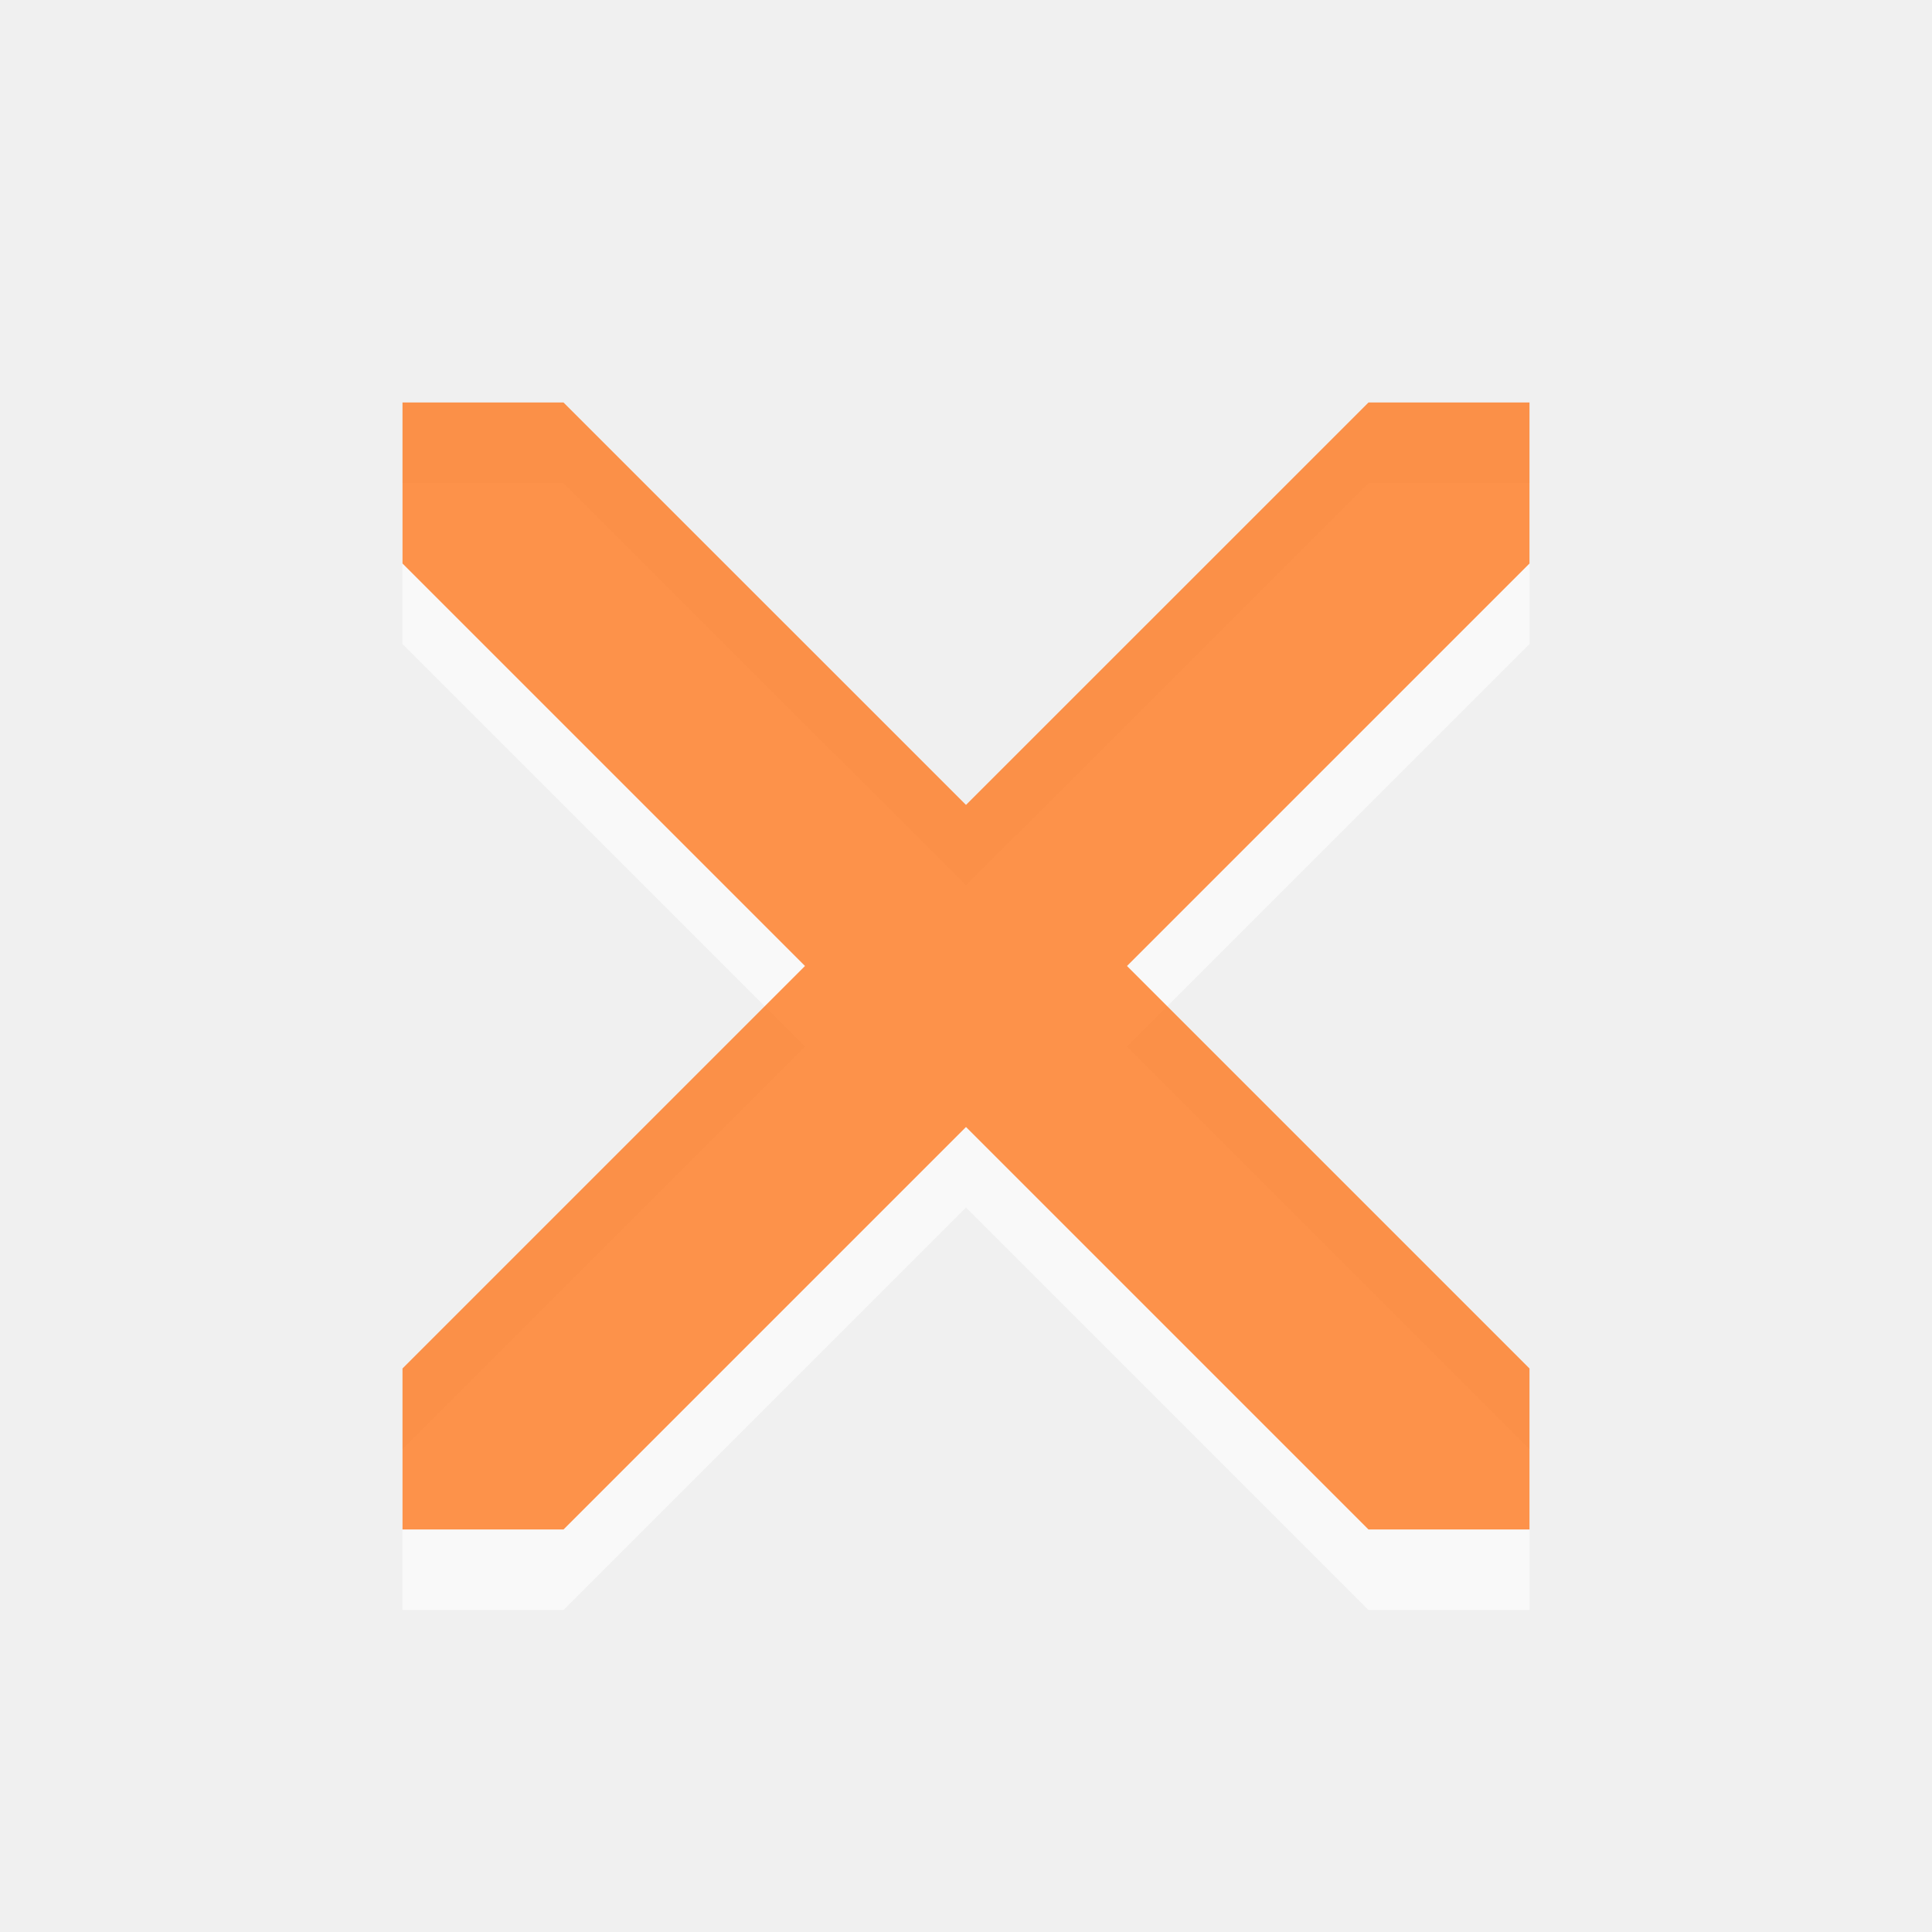
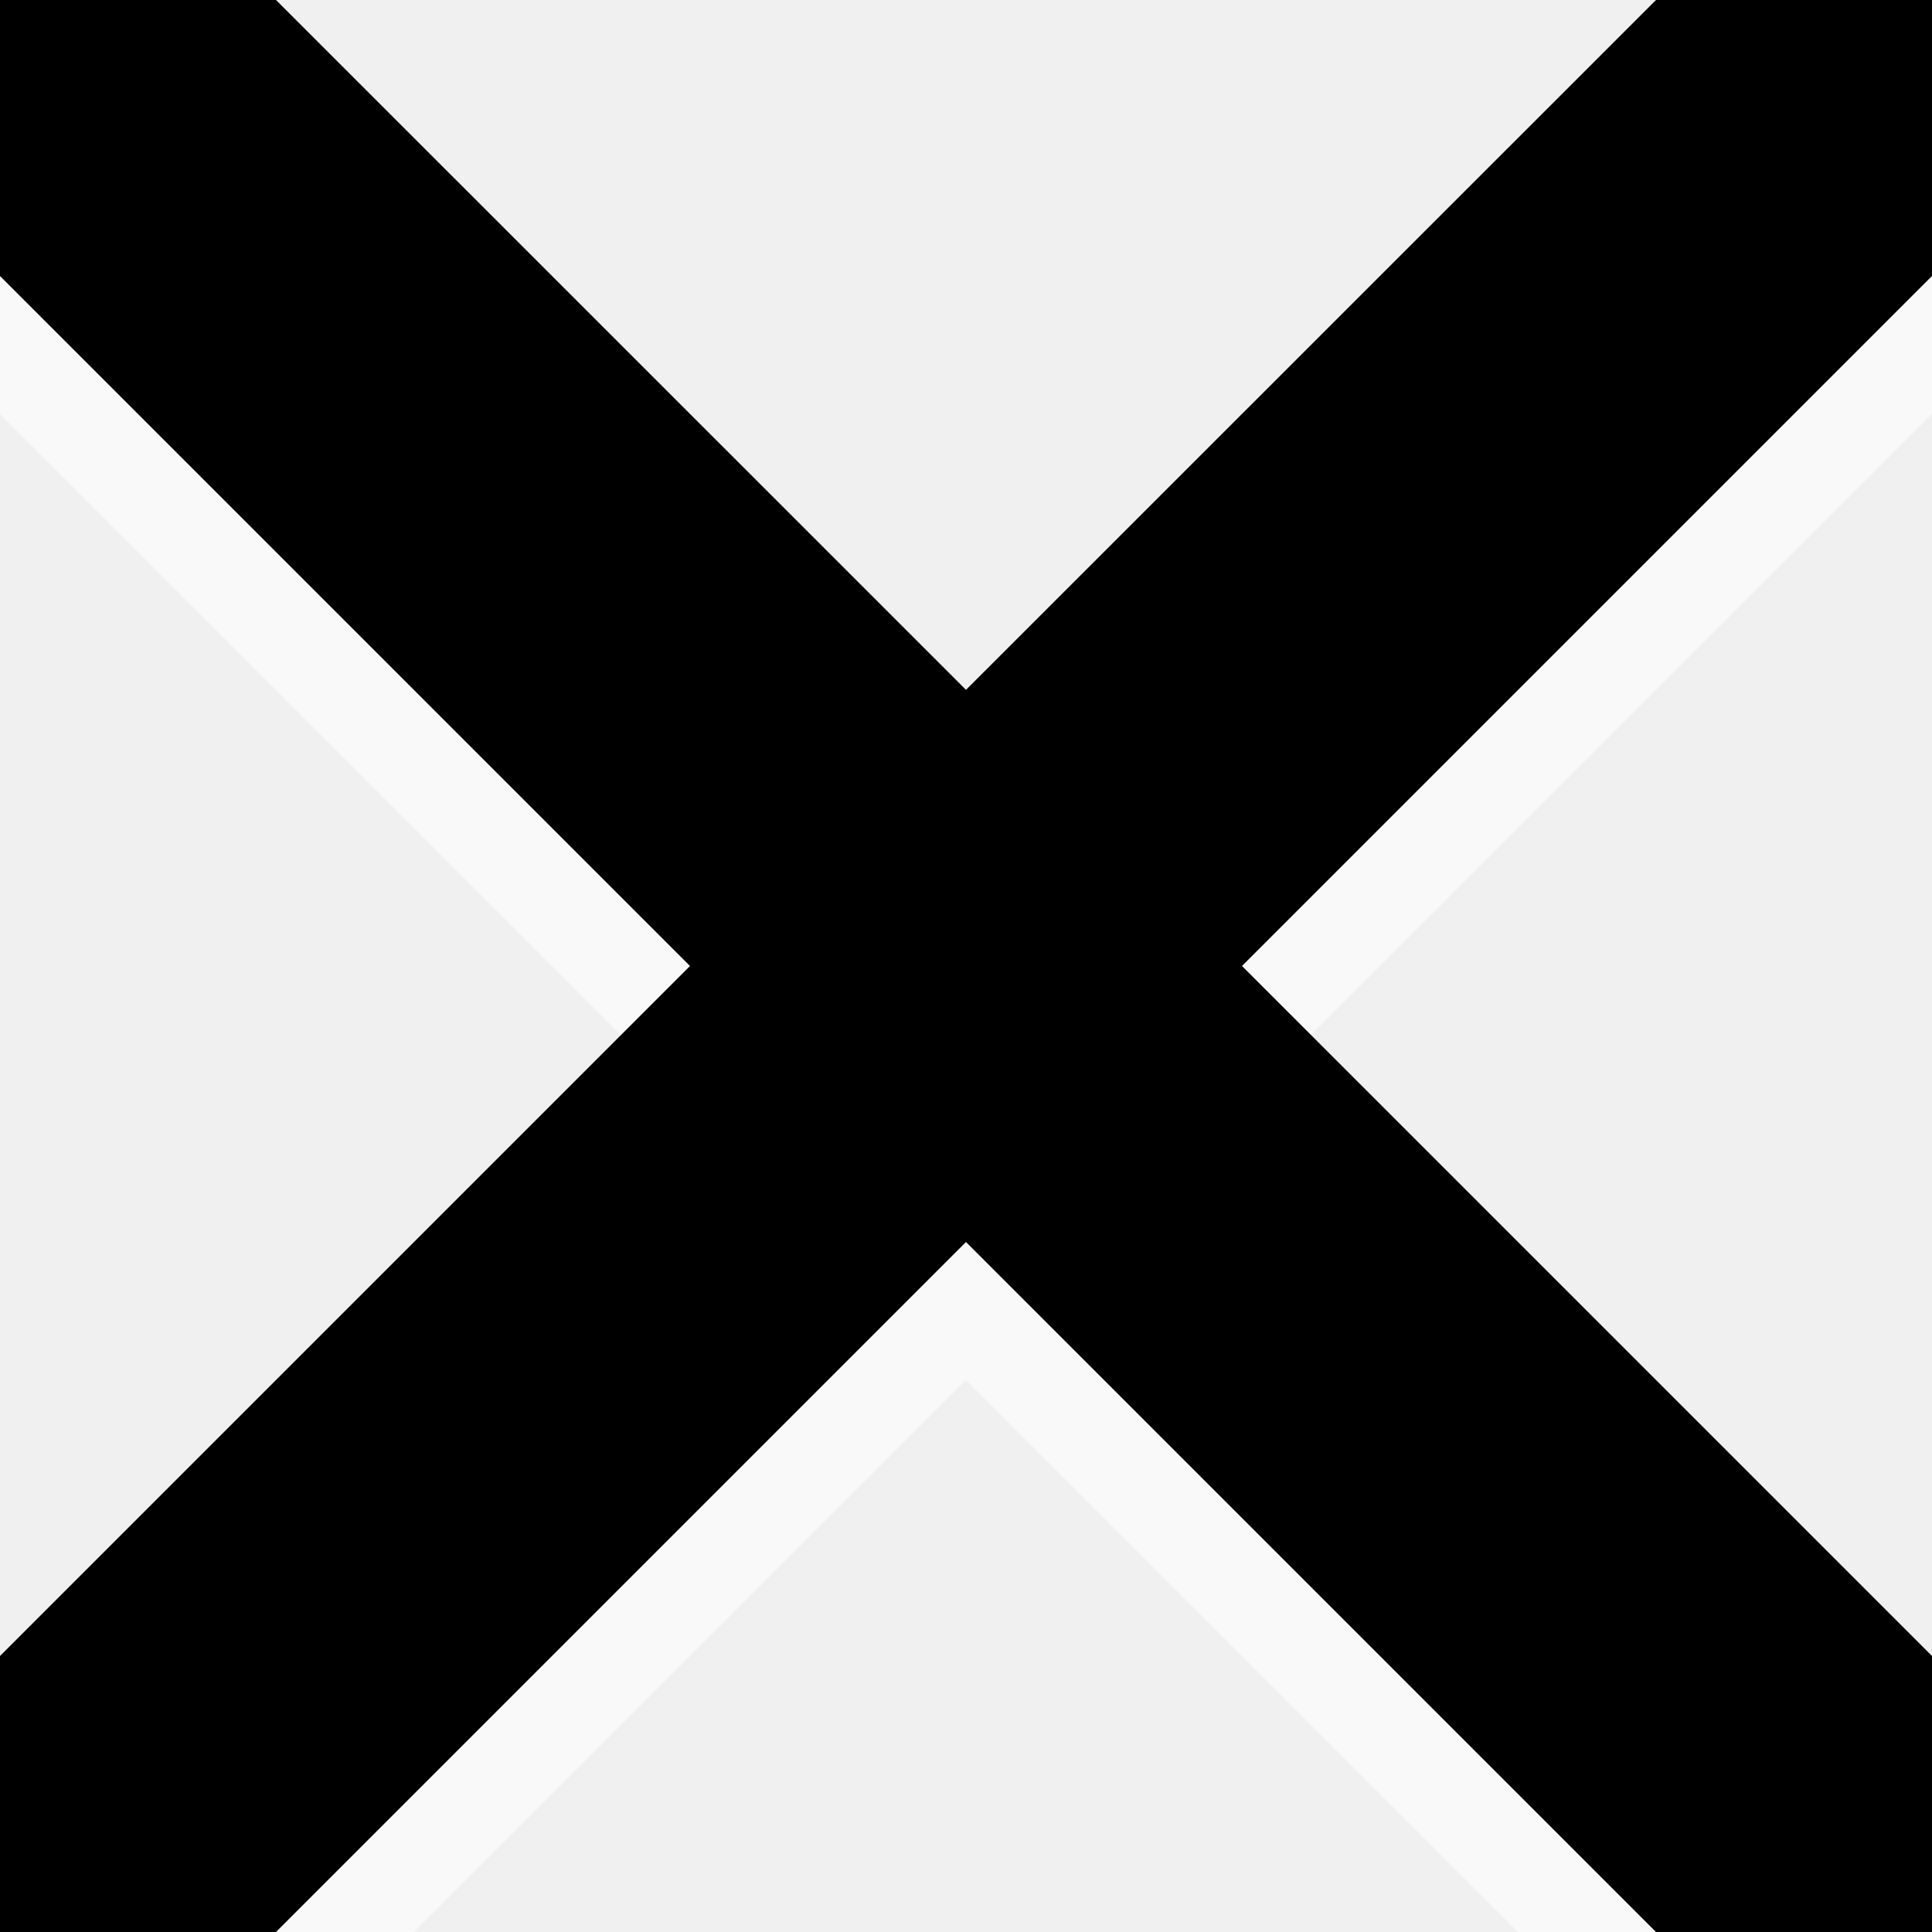
- <svg xmlns="http://www.w3.org/2000/svg" width="24" height="24" id="svg6662" version="1.1">
+ <svg xmlns="http://www.w3.org/2000/svg" width="14" height="14" id="svg6662" version="1.1">
  <defs id="defs6664">
    <linearGradient y2="11.024" y1="3.007" x2="0" id="linearGradient1022-8-8-3-0-06-7" gradientUnits="userSpaceOnUse">
      <stop id="stop3001-0-9-4-9-91" offset="0" />
      <stop id="stop3003-5-6-6-5-8" stop-color="#363636" offset="1" />
    </linearGradient>
  </defs>
-   <g id="capa1" transform="translate(0,-1028.362)">
+   <g id="capa1" transform="translate(-5.000023,-1033.362)">
    <rect y="1028.362" x="-1e-06" height="24" width="24" id="rect3077" style="opacity:0.6;color:#000000;fill:none;stroke:none;stroke-width:1;marker:none;visibility:visible;display:inline;overflow:visible;enable-background:accumulate" />
    <path id="path6581" d="m 5,1034.362 0,2 5,5 -5,5 0,2 2,0 5,-5 5,5 2,0 0,-2 -5,-5 5,-5 0,-2 -2,0 -5,4.999 -5,-4.999 z" style="opacity:0.6;color:#000000;fill:#ffffff;fill-opacity:1;fill-rule:nonzero;stroke:none;stroke-width:0.667;marker:none;visibility:visible;display:inline;overflow:visible;enable-background:accumulate" />
-     <path style="opacity:0.7;color:#000000;fill:#ff6600;fill-opacity:1;fill-rule:nonzero;stroke:none;stroke-width:1;marker:none;visibility:visible;display:inline;overflow:visible;enable-background:accumulate" d="m 5,1033.362 0,2 5,5 -5,5 0,2 2,0 5,-5 5,5 2,0 0,-2 -5,-5 5,-5 0,-2 -2,0 -5,4.999 -5,-4.999 z" id="path6913" />
+     <path style="color:#000000;fill:#000000;fill-opacity:1;fill-rule:nonzero;stroke:none;stroke-width:1;marker:none;visibility:visible;display:inline;overflow:visible;enable-background:accumulate" d="m 5,1033.362 0,2 5,5 -5,5 0,2 2,0 5,-5 5,5 2,0 0,-2 -5,-5 5,-5 0,-2 -2,0 -5,4.999 -5,-4.999 z" id="path6913" />
  </g>
</svg>
